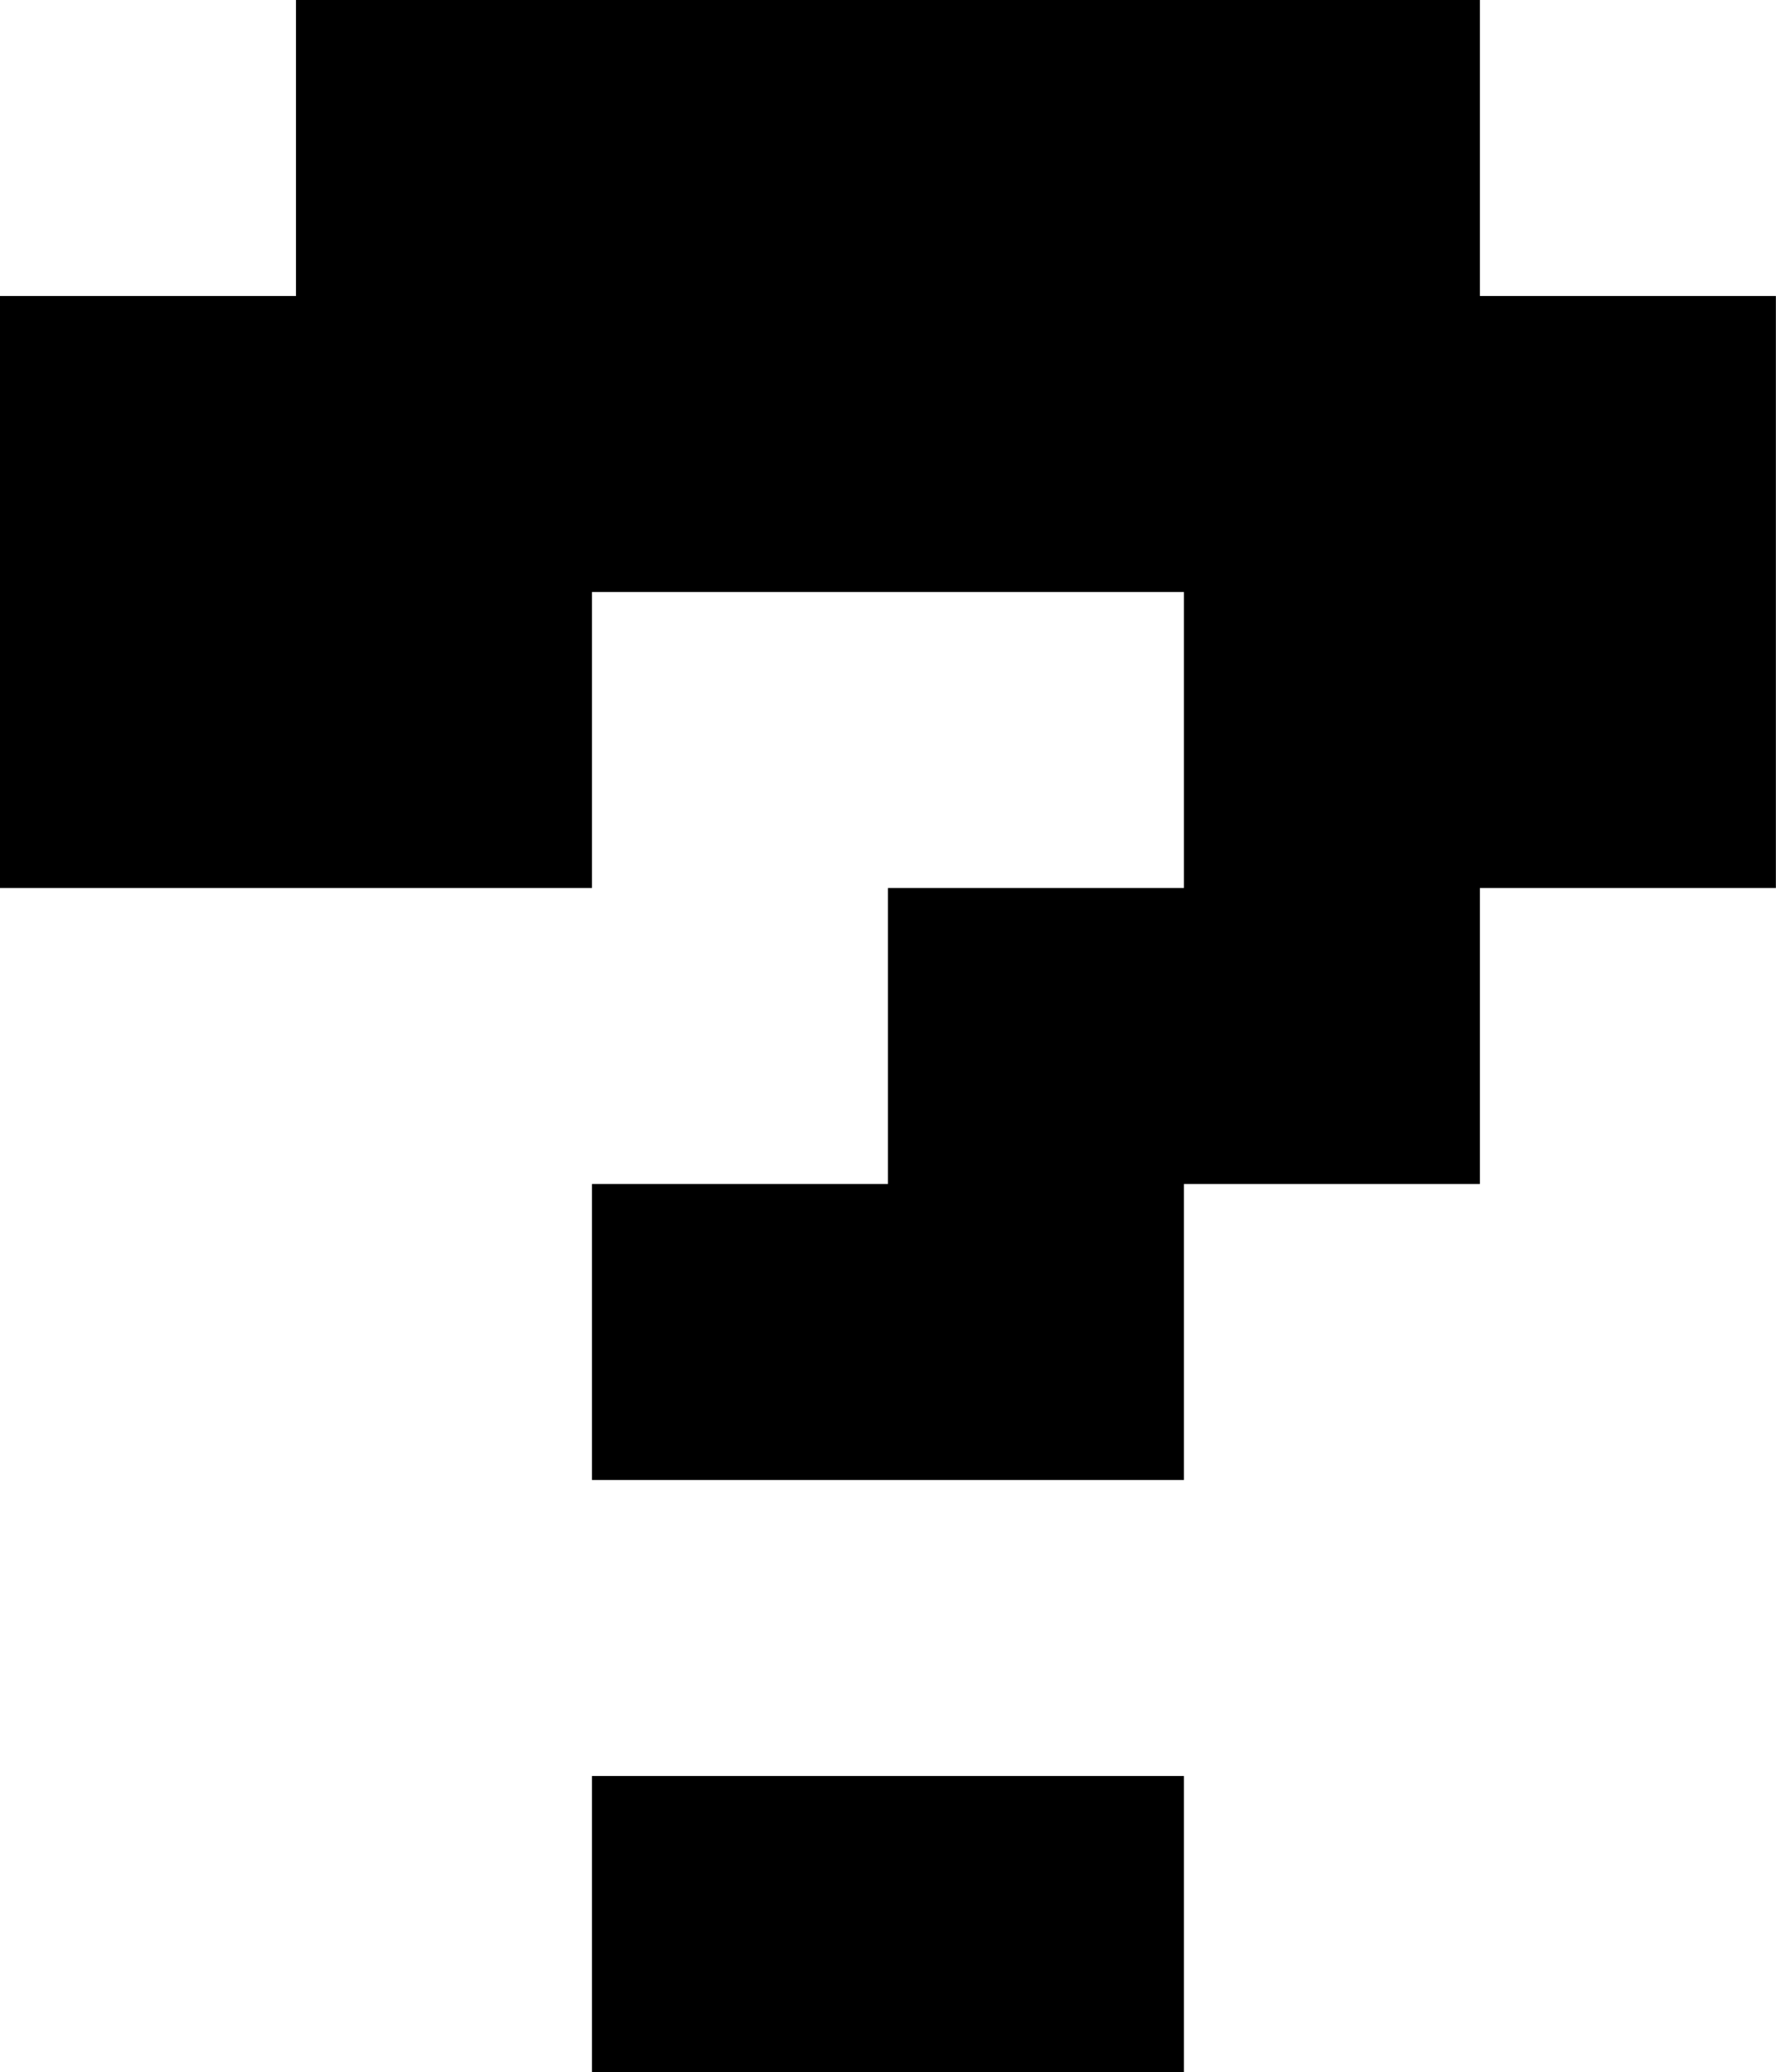
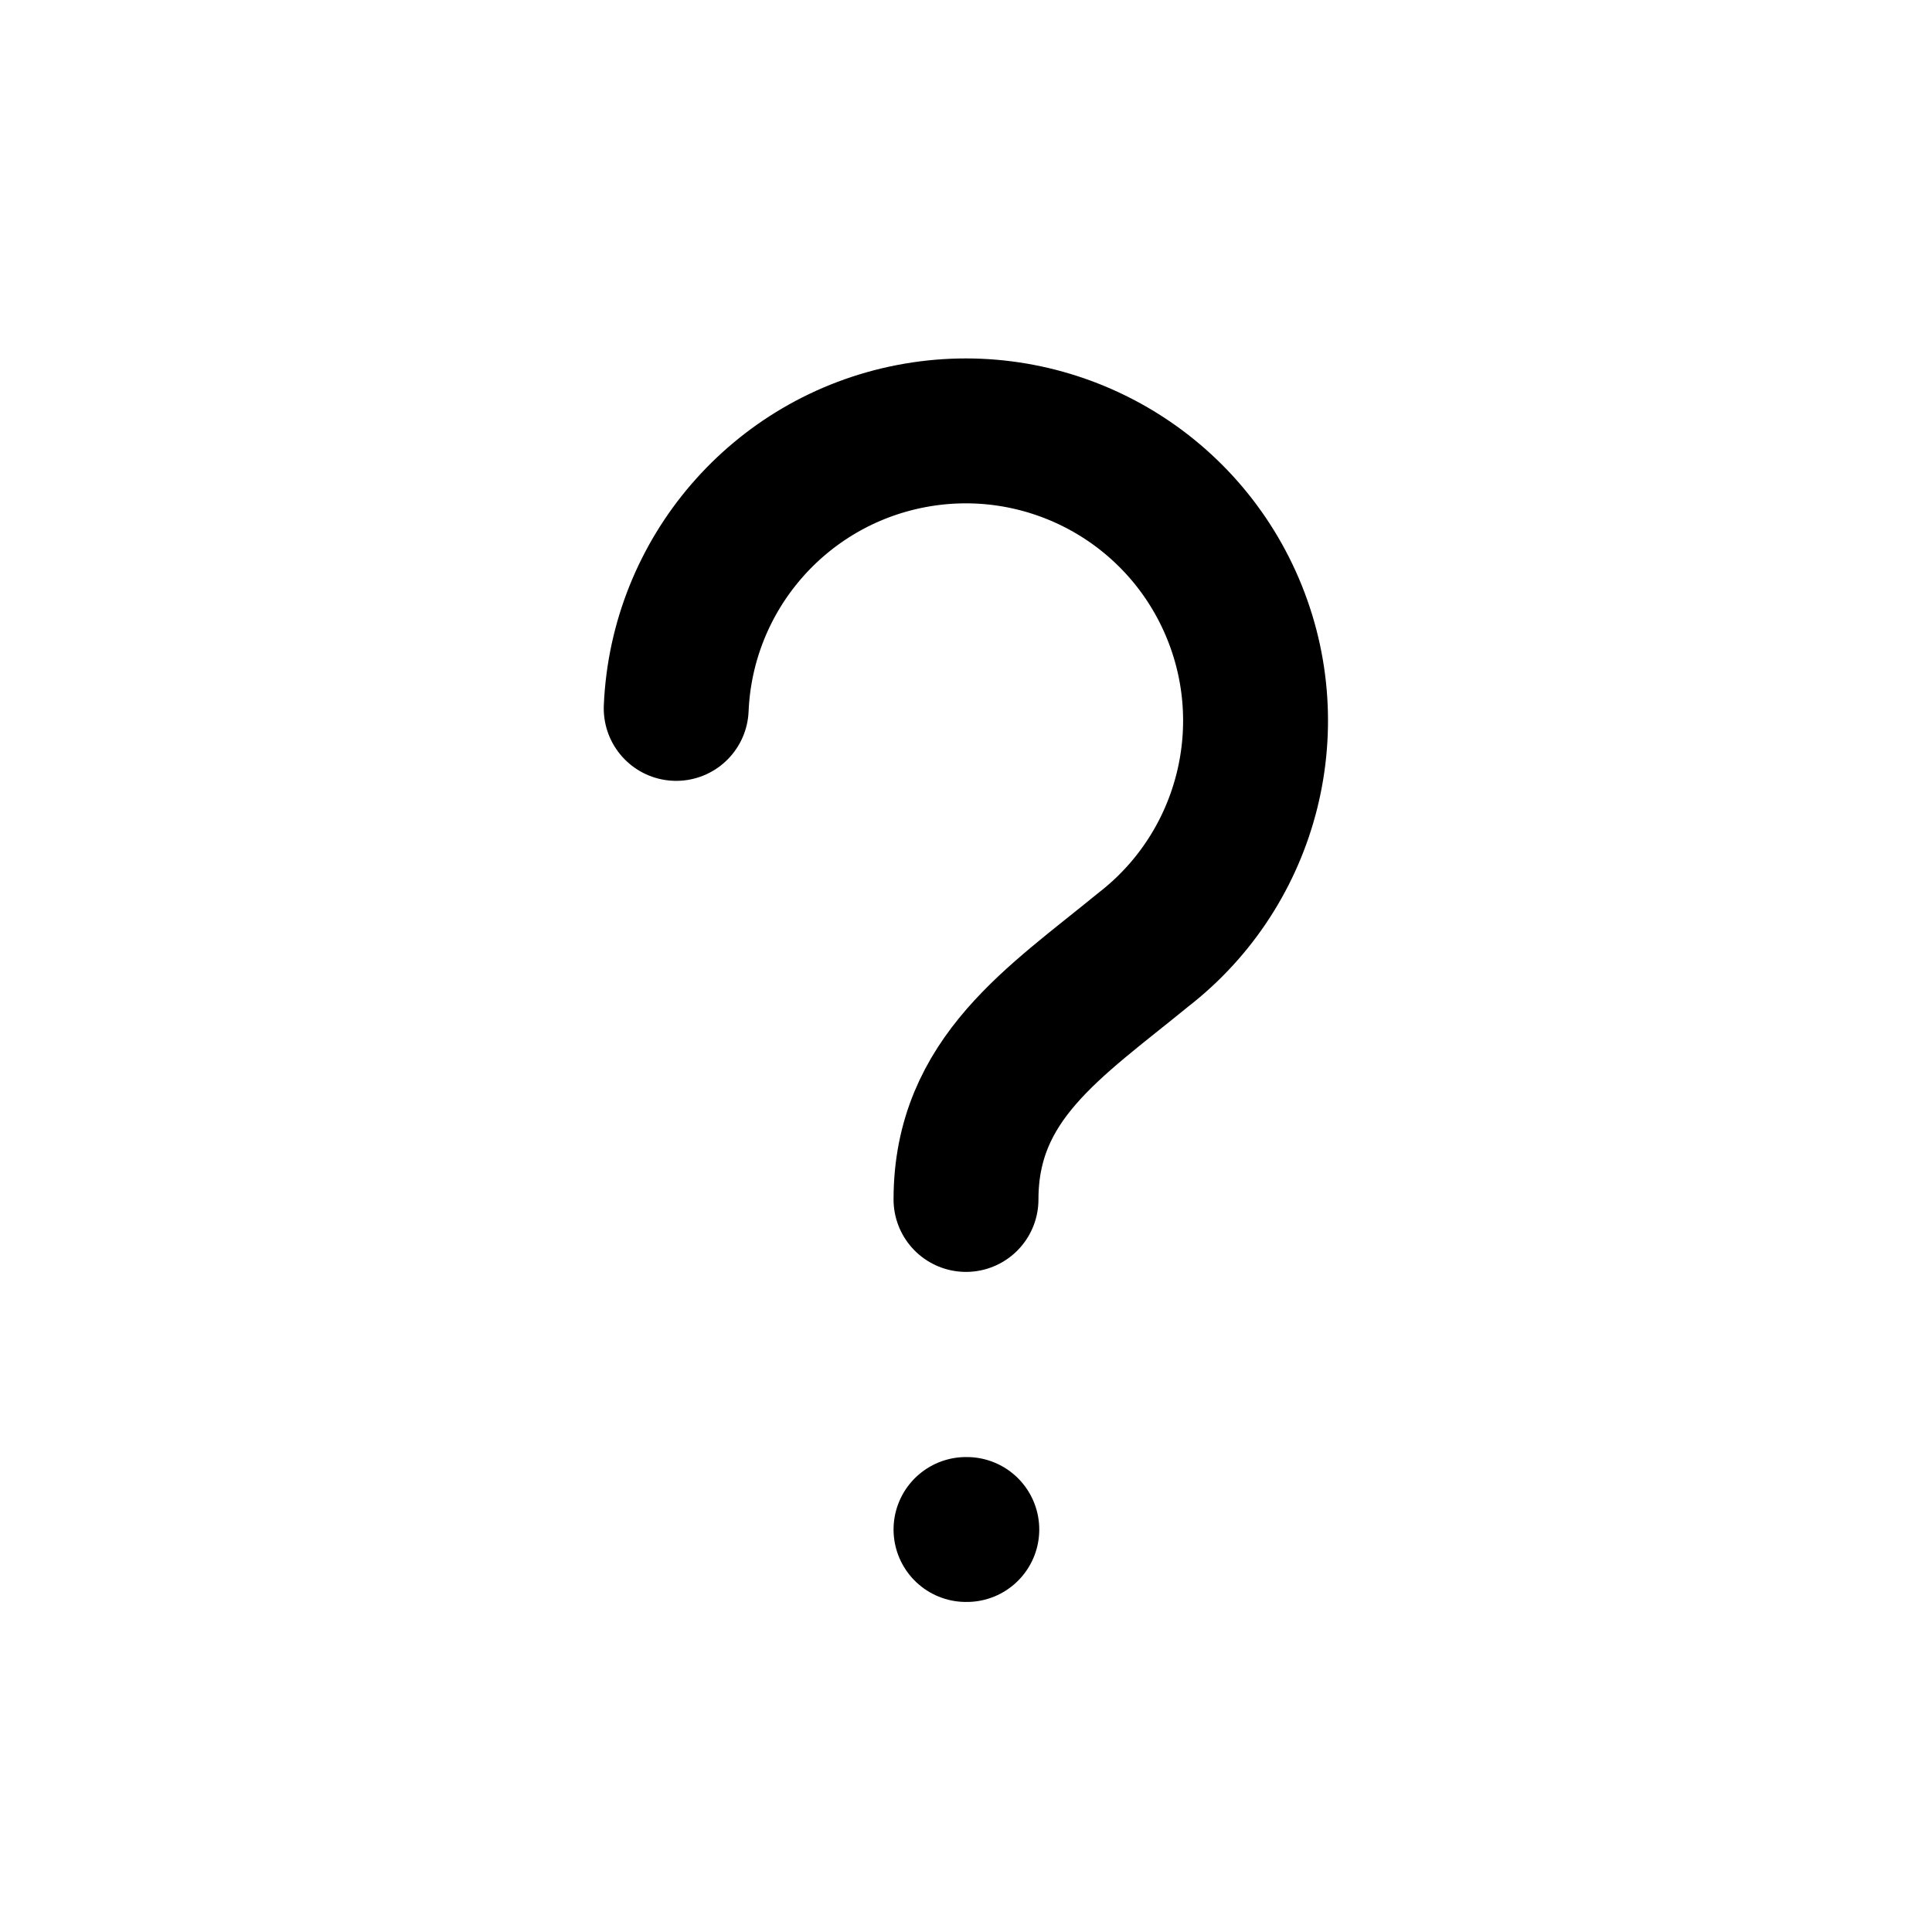
- <svg xmlns="http://www.w3.org/2000/svg" viewBox="0 0 6 7" width="18" height="21" fill="currentColor">
-   <rect x="2" y="6" width="2" height="1" />
-   <polygon points="5 1 5 0 1 0 1 1 0 1 0 3 2 3 2 2 4 2 4 3 3 3 3 4 2 4 2 5 4 5 4 4 5 4 5 3 6 3 6 1 5 1" />
+ <svg xmlns="http://www.w3.org/2000/svg" viewBox="0 0 24 24" width="22" height="22" fill="none" stroke="currentColor" stroke-width="1.8" stroke-linecap="round" stroke-linejoin="round">
+   <path d="M8.4 8.8a3.6 3.6 0 1 1 5.8 3c-1.1.9-2.2 1.6-2.2 3.1" />
+   <path d="M12 19h.01" />
</svg>
